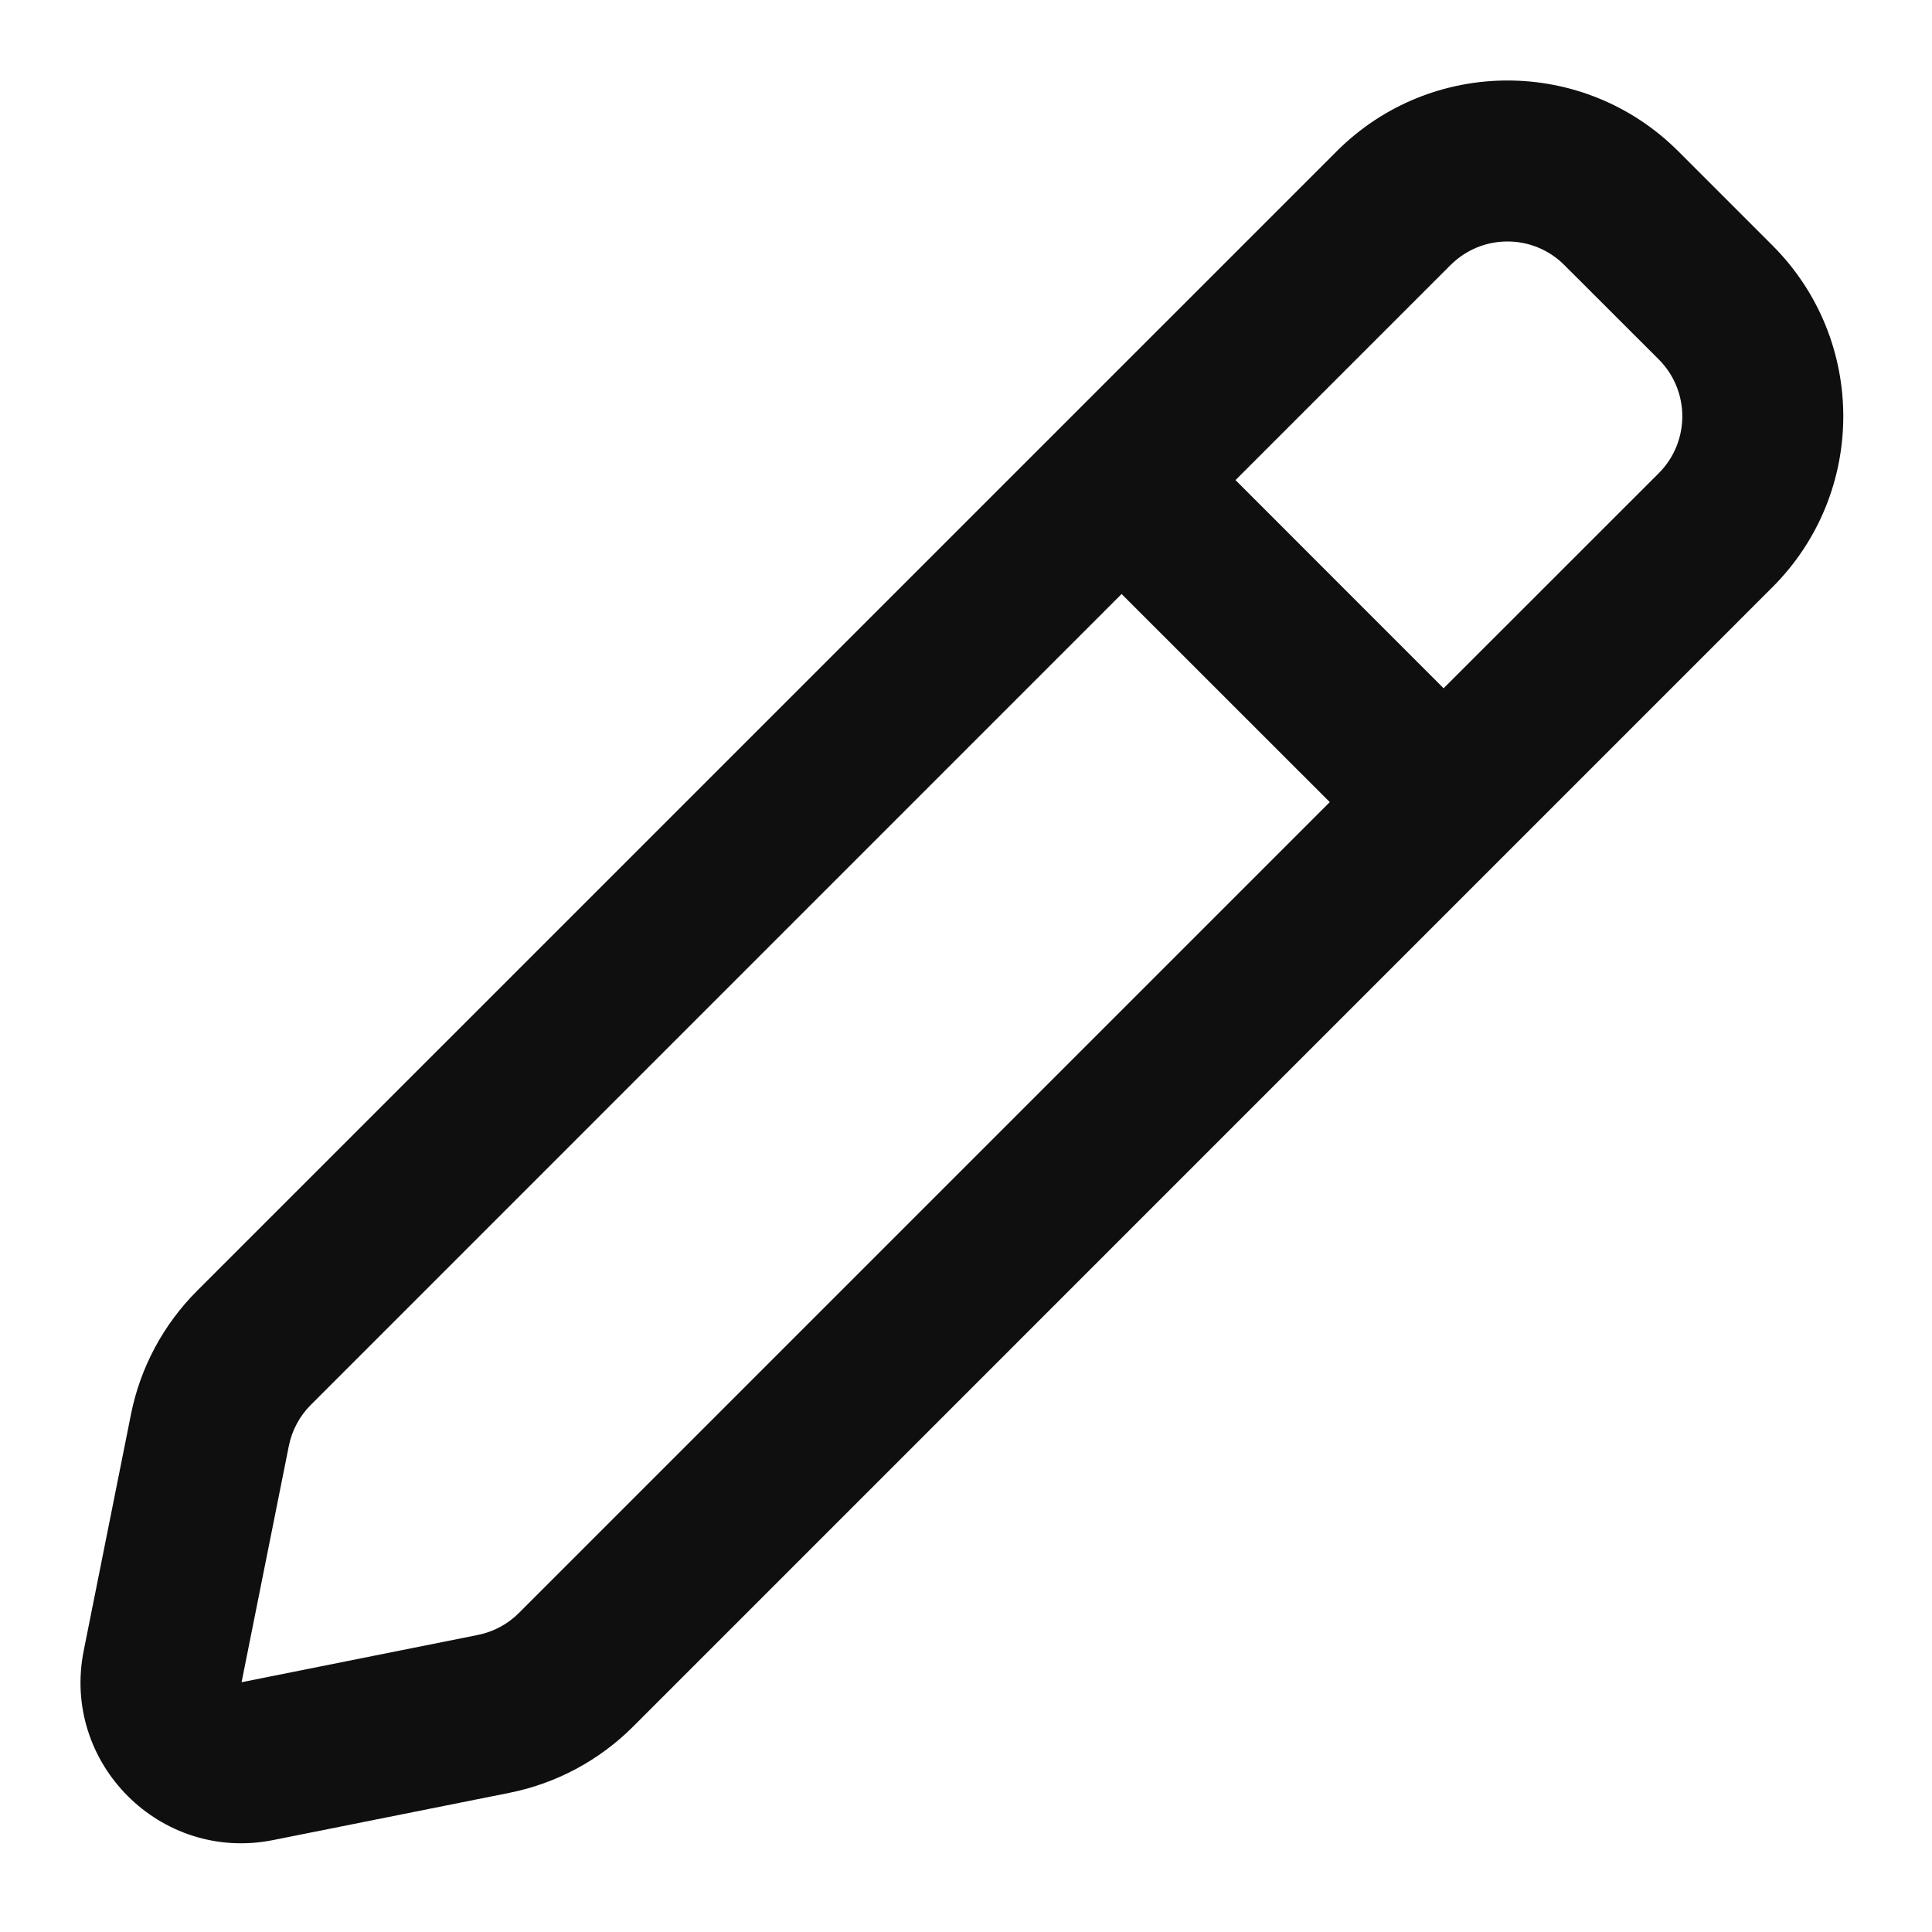
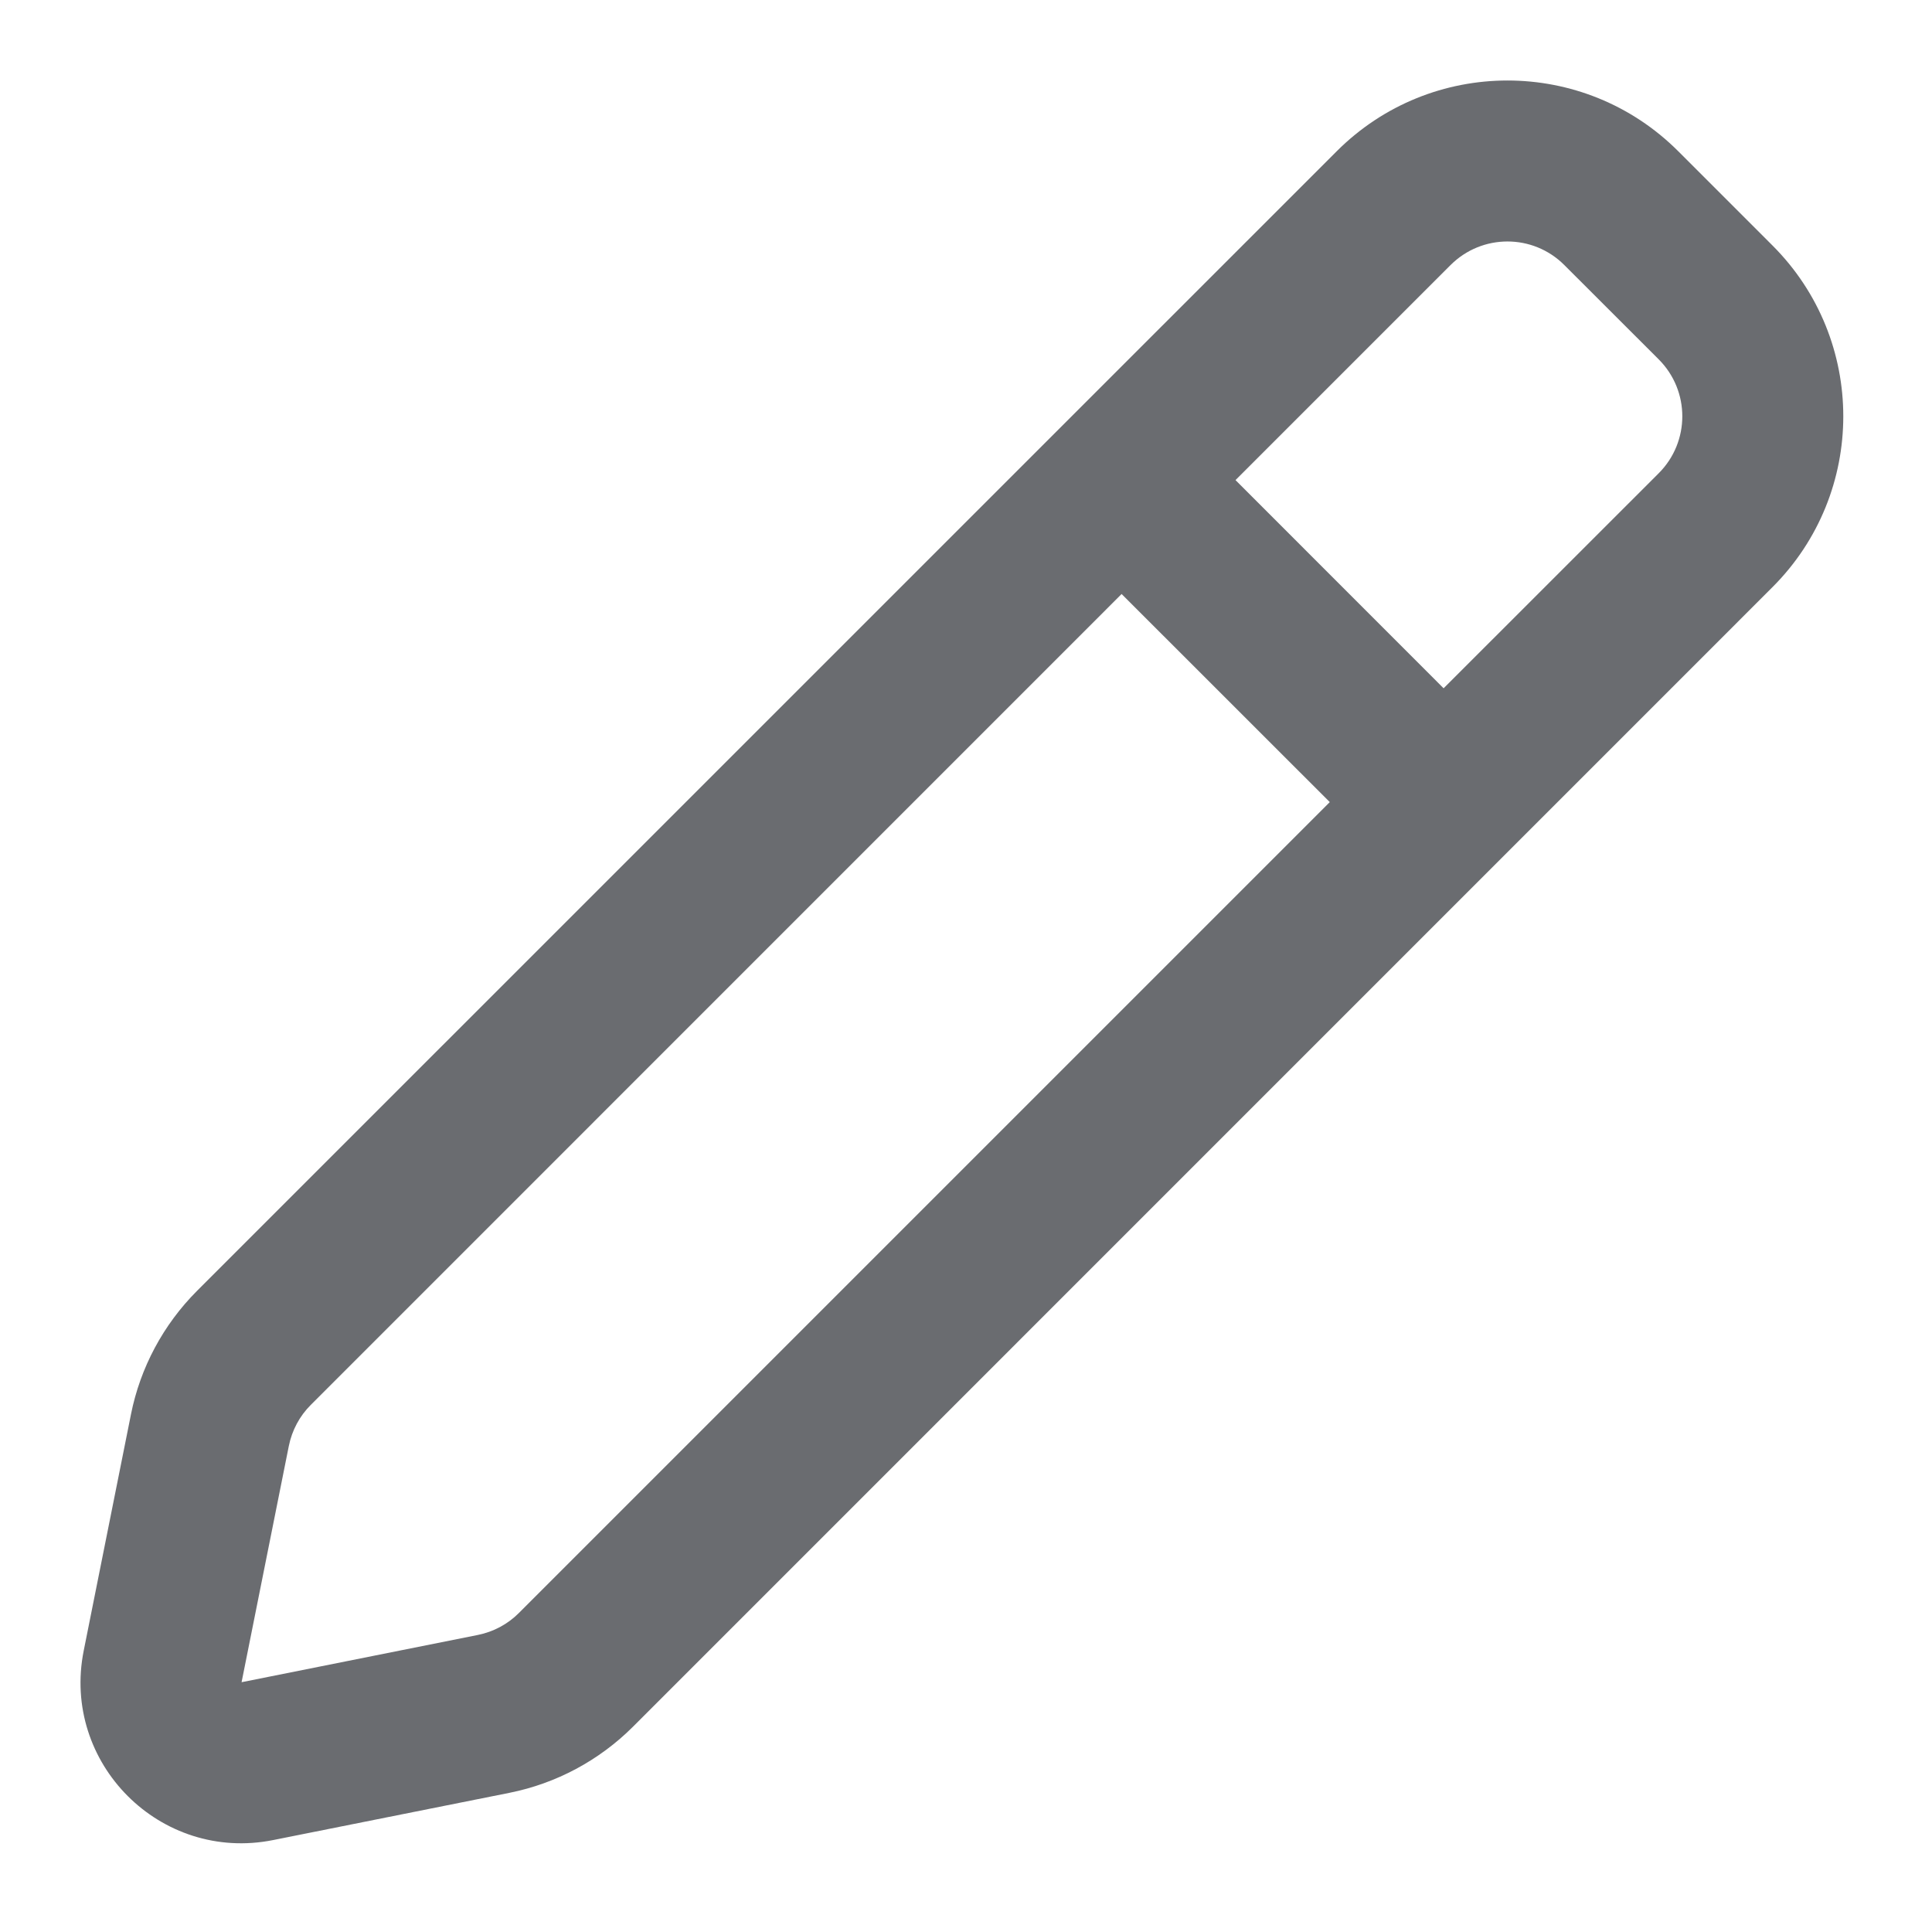
<svg xmlns="http://www.w3.org/2000/svg" width="800px" height="800px" viewBox="0 0 24 24" fill="none">
-   <path fill-rule="evenodd" clip-rule="evenodd" d="M20.848 1.879C19.676 0.707 17.777 0.707 16.605 1.879L2.447 16.036C2.029 16.455 1.743 16.988 1.627 17.569L1.04 20.505C0.76 21.904 1.994 23.138 3.393 22.858L6.329 22.271C6.909 22.155 7.443 21.869 7.862 21.451L22.019 7.293C23.191 6.121 23.191 4.222 22.019 3.05L20.848 1.879ZM18.019 3.293C18.41 2.902 19.043 2.902 19.433 3.293L20.605 4.464C20.996 4.855 20.996 5.488 20.605 5.879L17.933 8.55L15.348 5.964L18.019 3.293ZM13.933 7.379L3.862 17.451C3.722 17.59 3.627 17.768 3.588 17.962L3.001 20.897L5.936 20.31C6.13 20.271 6.308 20.176 6.447 20.036L16.519 9.964L13.933 7.379Z" fill="#0F0F0F" />
+   <path fill-rule="evenodd" clip-rule="evenodd" d="M20.848 1.879C19.676 0.707 17.777 0.707 16.605 1.879L2.447 16.036C2.029 16.455 1.743 16.988 1.627 17.569L1.04 20.505C0.76 21.904 1.994 23.138 3.393 22.858L6.329 22.271C6.909 22.155 7.443 21.869 7.862 21.451L22.019 7.293C23.191 6.121 23.191 4.222 22.019 3.05L20.848 1.879ZM18.019 3.293C18.41 2.902 19.043 2.902 19.433 3.293L20.605 4.464C20.996 4.855 20.996 5.488 20.605 5.879L17.933 8.55L15.348 5.964L18.019 3.293ZM13.933 7.379L3.862 17.451C3.722 17.59 3.627 17.768 3.588 17.962L3.001 20.897L5.936 20.31C6.13 20.271 6.308 20.176 6.447 20.036L16.519 9.964L13.933 7.379Z" fill="#6a6c70" />
</svg>
